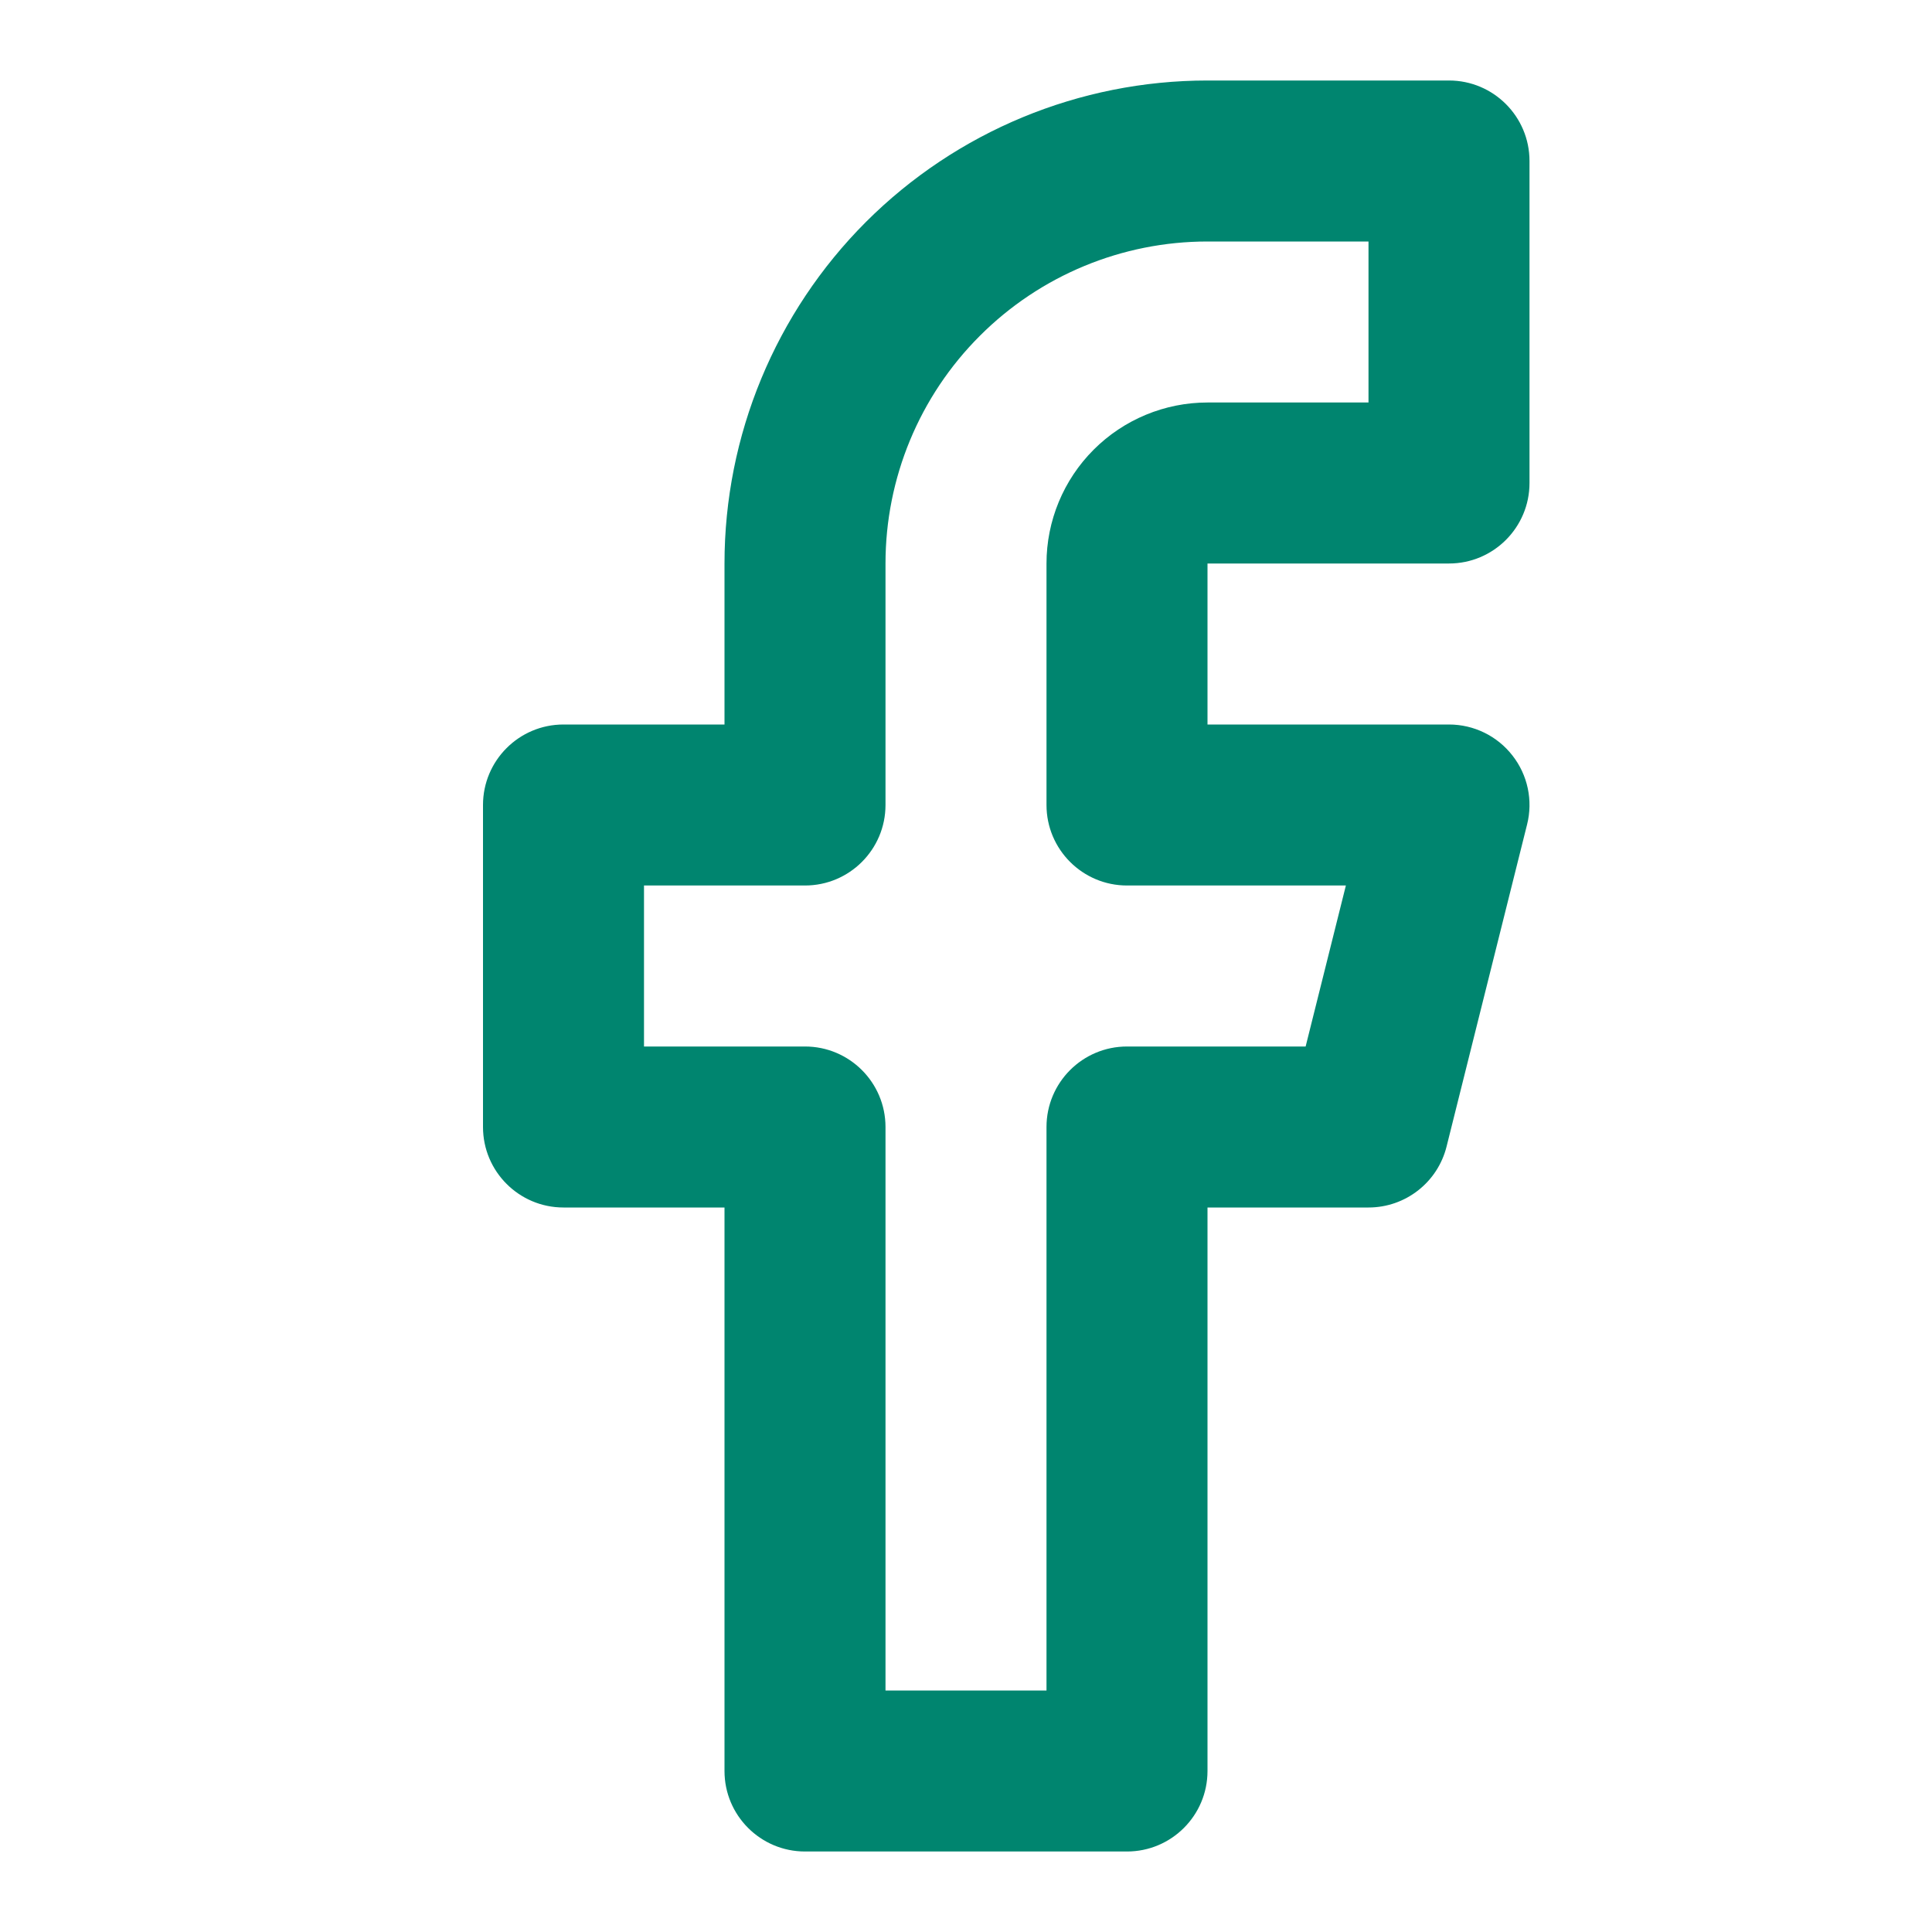
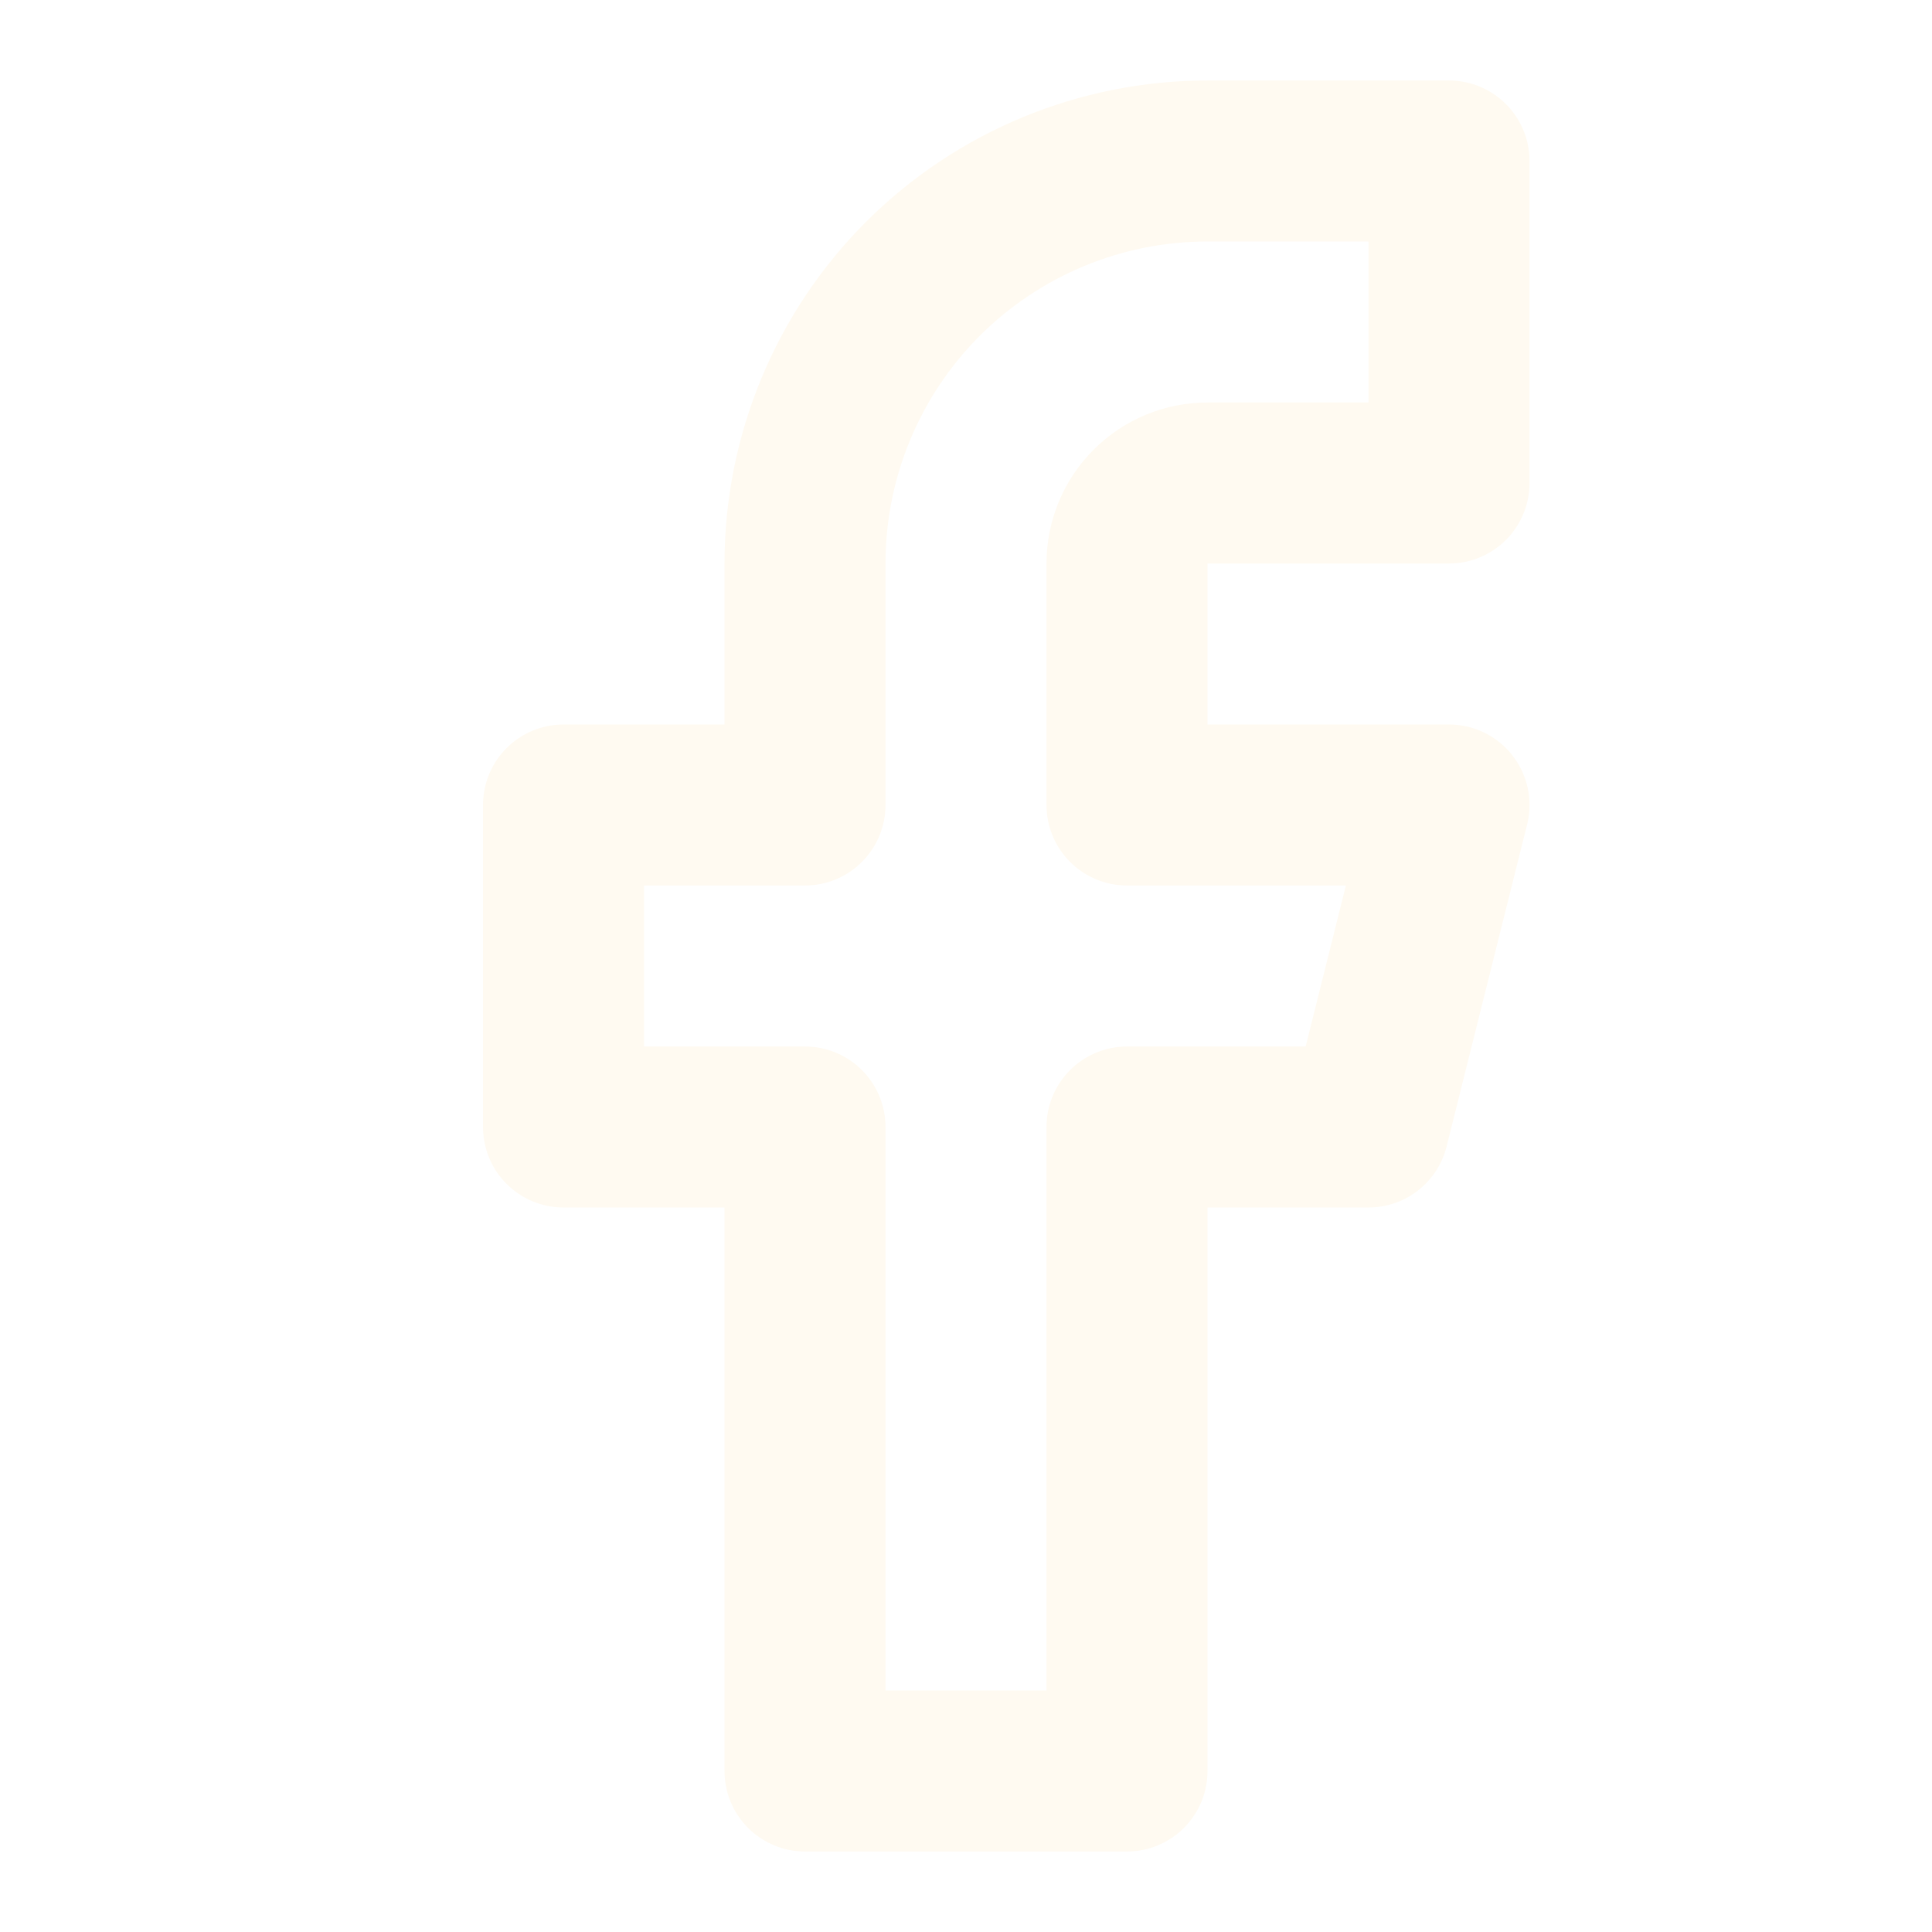
<svg xmlns="http://www.w3.org/2000/svg" width="24" height="24" viewBox="0 0 24 24" fill="none">
-   <path fill-rule="evenodd" clip-rule="evenodd" d="M10.757 2.757C11.883 1.632 13.409 1 15 1H18C18.552 1 19 1.448 19 2V6C19 6.552 18.552 7 18 7H15V9H18C18.308 9 18.599 9.142 18.788 9.385C18.978 9.627 19.045 9.944 18.97 10.242L17.97 14.242C17.859 14.688 17.459 15 17 15H15V22C15 22.552 14.552 23 14 23H10C9.448 23 9 22.552 9 22V15H7C6.448 15 6 14.552 6 14V10C6 9.448 6.448 9 7 9H9V7C9 5.409 9.632 3.883 10.757 2.757ZM15 3C13.939 3 12.922 3.421 12.172 4.172C11.421 4.922 11 5.939 11 7V10C11 10.552 10.552 11 10 11H8V13H10C10.552 13 11 13.448 11 14V21H13V14C13 13.448 13.448 13 14 13H16.219L16.719 11H14C13.448 11 13 10.552 13 10V7C13 6.47 13.211 5.961 13.586 5.586C13.961 5.211 14.47 5 15 5H17V3H15Z" fill="#00856F" />
+   <path d="M18 2H15C13.674 2 12.402 2.527 11.464 3.464C10.527 4.402 10 5.674 10 7V10H7V14H10V22H14V14H17L18 10H14V7C14 6.735 14.105 6.48 14.293 6.293C14.48 6.105 14.735 6 15 6H18V2Z" stroke="#FFFAF1" stroke-width="2" stroke-linecap="round" stroke-linejoin="round" />
</svg>
